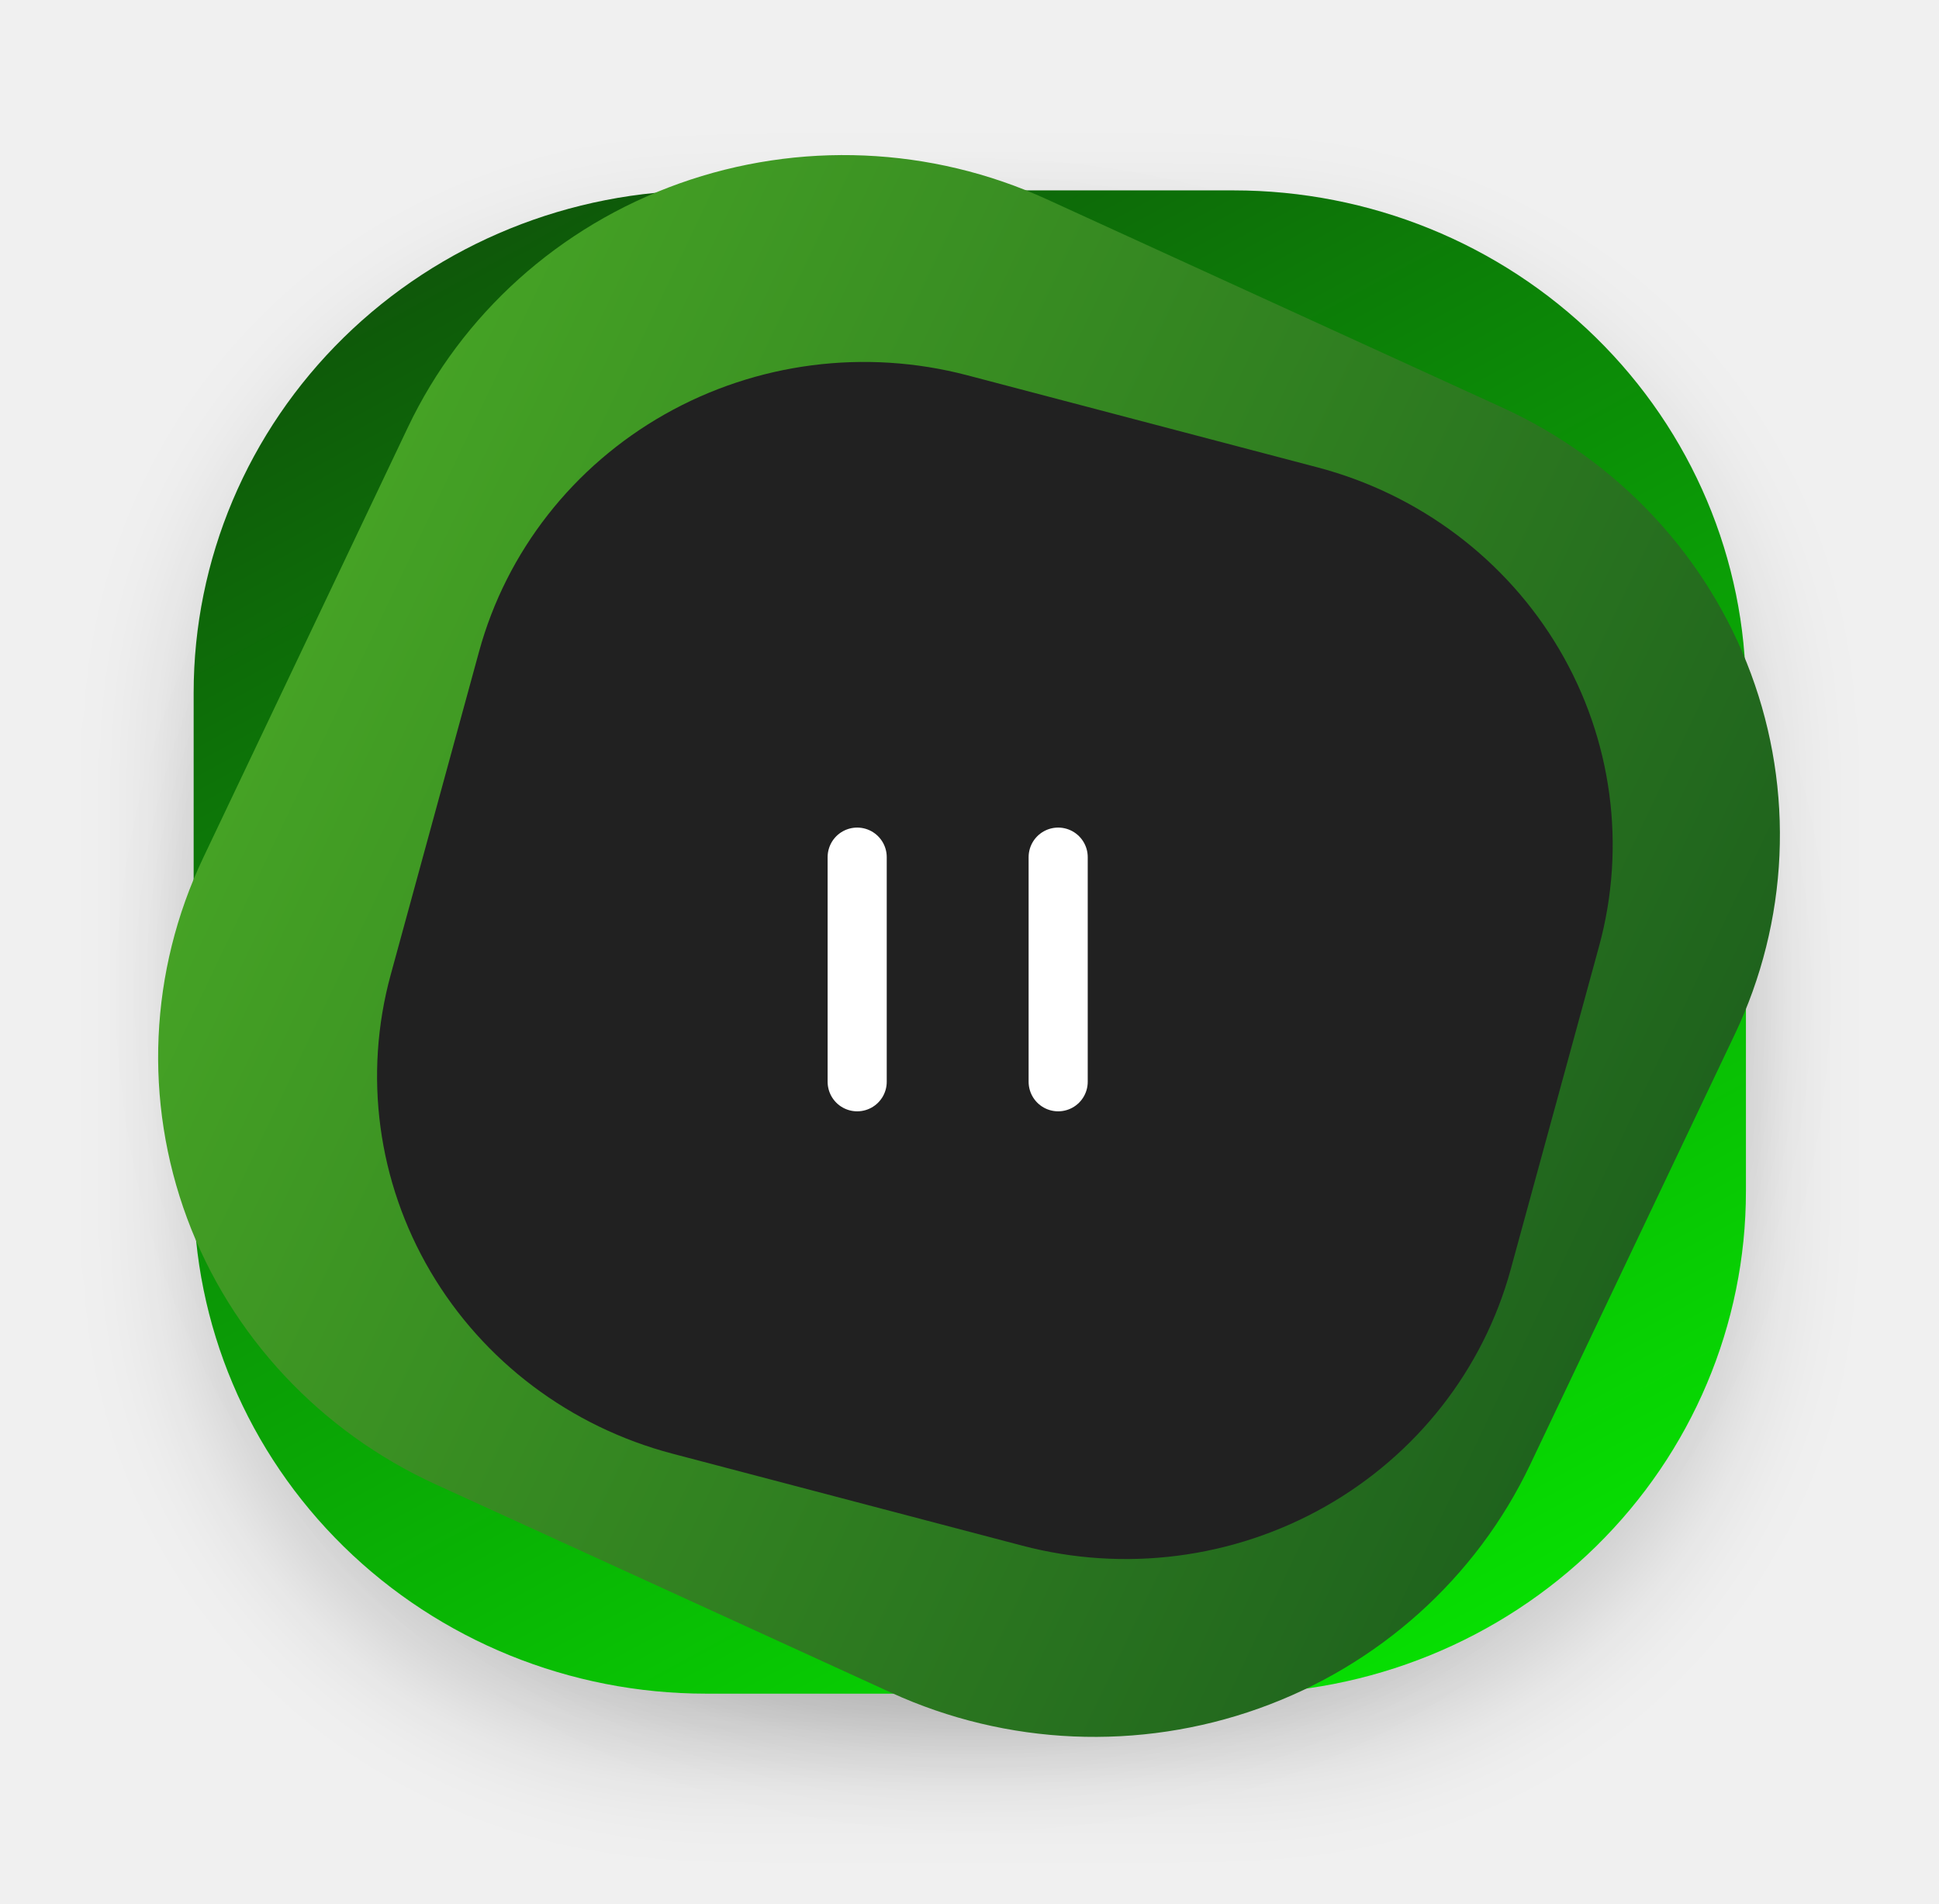
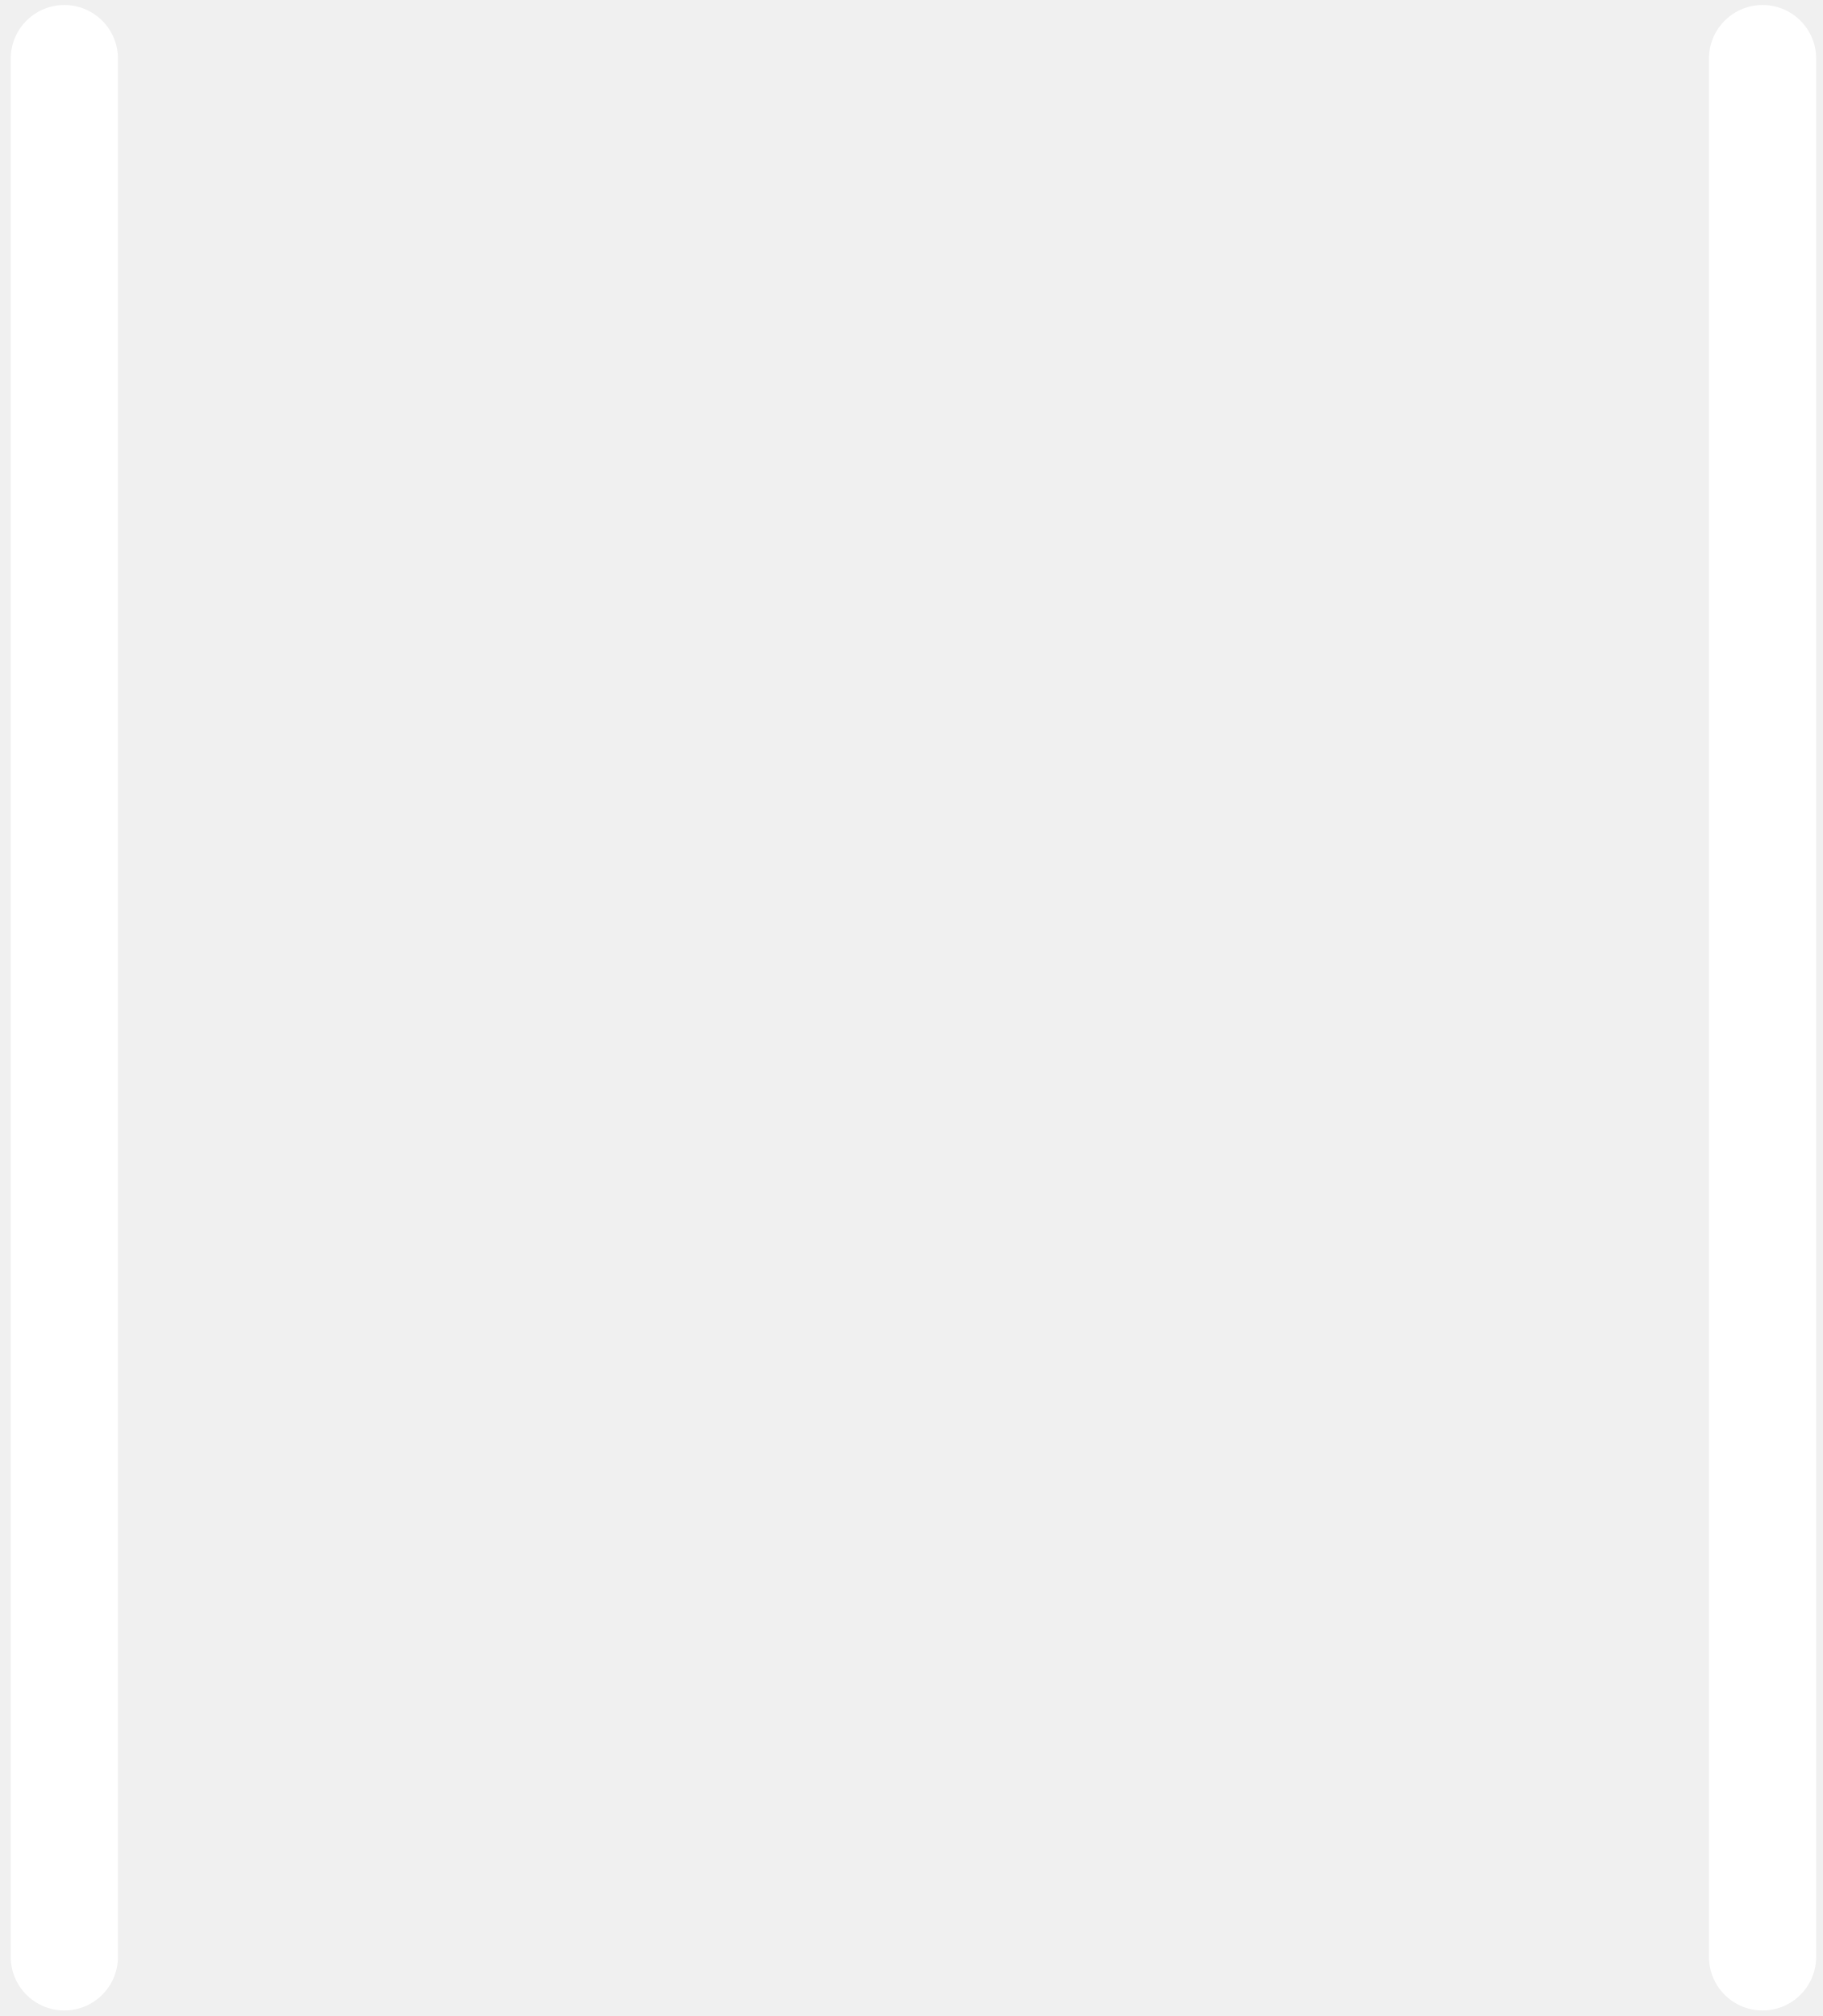
- <svg xmlns="http://www.w3.org/2000/svg" width="164" height="161" viewBox="0 0 164 161" fill="none">
-   <g filter="url(#filter0_d_1749_3924)">
-     <path d="M81.771 18.067C47.242 18.067 19.251 45.519 19.251 79.382C19.251 113.245 47.242 140.697 81.771 140.697H82.839C117.368 140.697 145.359 113.245 145.359 79.382C145.359 45.519 117.368 18.067 82.839 18.067H81.771Z" fill="url(#paint0_linear_1749_3924)" />
-   </g>
-   <g filter="url(#filter1_d_1749_3924)">
-     <path d="M16.379 100.765V58.596C16.38 47.326 20.944 36.518 29.07 28.55C37.195 20.581 48.215 16.104 59.706 16.104H104.344C115.835 16.105 126.855 20.581 134.98 28.55C143.105 36.519 147.67 47.326 147.67 58.596V100.765C147.67 112.034 143.106 122.842 134.98 130.811C126.855 138.779 115.835 143.256 104.344 143.256H59.706C48.215 143.256 37.195 138.78 29.069 130.811C20.944 122.842 16.379 112.034 16.379 100.765H16.379Z" fill="url(#paint1_linear_1749_3924)" />
-   </g>
-   <path d="M17.185 72.56L34.5 36.143C39.058 26.557 47.312 19.14 57.446 15.522C67.58 11.905 78.764 12.384 88.538 16.854L127.066 34.474C131.906 36.687 136.254 39.813 139.861 43.675C143.469 47.536 146.266 52.056 148.092 56.977C149.919 61.898 150.739 67.124 150.506 72.356C150.273 77.588 148.991 82.724 146.735 87.471L129.42 123.887C124.862 133.473 116.608 140.891 106.474 144.508C96.34 148.126 85.155 147.647 75.381 143.177L36.853 125.557C27.079 121.087 19.516 112.992 15.827 103.053C12.139 93.115 12.627 82.146 17.185 72.56V72.56Z" fill="url(#paint2_linear_1749_3924)" />
-   <path d="M33.043 82.457L40.517 55.117C42.833 46.647 48.485 39.426 56.229 35.042C63.974 30.659 73.176 29.472 81.813 31.743L111.417 39.527C120.054 41.798 127.417 47.341 131.886 54.937C136.356 62.532 137.566 71.557 135.251 80.028L127.776 107.368C125.461 115.838 119.809 123.059 112.065 127.443C104.32 131.826 95.117 133.013 86.481 130.742L56.877 122.958C48.24 120.687 40.877 115.144 36.407 107.549C31.937 99.953 30.727 90.928 33.043 82.457Z" fill="#212121" />
-   <line x1="89.5" y1="72.5" x2="89.5" y2="91.5" stroke="white" stroke-width="5" stroke-linecap="round" />
-   <line x1="72.5" y1="72.5" x2="72.5" y2="91.5" stroke="white" stroke-width="5" stroke-linecap="round" />
-   <defs>
-     <filter id="filter0_d_1749_3924" x="9.738" y="13.311" width="145.134" height="141.656" filterUnits="userSpaceOnUse" color-interpolation-filters="sRGB">
-       <feFlood flood-opacity="0" result="BackgroundImageFix" />
-       <feColorMatrix in="SourceAlpha" type="matrix" values="0 0 0 0 0 0 0 0 0 0 0 0 0 0 0 0 0 0 127 0" result="hardAlpha" />
-       <feOffset dy="4.757" />
-       <feGaussianBlur stdDeviation="4.757" />
-       <feColorMatrix type="matrix" values="0 0 0 0 0 0 0 0 0 0 0 0 0 0 0 0 0 0 0.161 0" />
-       <feBlend mode="normal" in2="BackgroundImageFix" result="effect1_dropShadow_1749_3924" />
-       <feBlend mode="normal" in="SourceGraphic" in2="effect1_dropShadow_1749_3924" result="shape" />
-     </filter>
-     <filter id="filter1_d_1749_3924" x="6.866" y="11.348" width="150.317" height="146.178" filterUnits="userSpaceOnUse" color-interpolation-filters="sRGB">
-       <feFlood flood-opacity="0" result="BackgroundImageFix" />
-       <feColorMatrix in="SourceAlpha" type="matrix" values="0 0 0 0 0 0 0 0 0 0 0 0 0 0 0 0 0 0 127 0" result="hardAlpha" />
-       <feOffset dy="4.757" />
-       <feGaussianBlur stdDeviation="4.757" />
-       <feColorMatrix type="matrix" values="0 0 0 0 0 0 0 0 0 0 0 0 0 0 0 0 0 0 0.161 0" />
-       <feBlend mode="normal" in2="BackgroundImageFix" result="effect1_dropShadow_1749_3924" />
-       <feBlend mode="normal" in="SourceGraphic" in2="effect1_dropShadow_1749_3924" result="shape" />
-     </filter>
-     <linearGradient id="paint0_linear_1749_3924" x1="128.208" y1="171.6" x2="33.722" y2="-1.236" gradientUnits="userSpaceOnUse">
-       <stop stop-color="#00E2FF" />
-       <stop offset="1" stop-color="#8900FF" />
-     </linearGradient>
-     <linearGradient id="paint1_linear_1749_3924" x1="129.815" y1="175.299" x2="32.06" y2="-4.245" gradientUnits="userSpaceOnUse">
-       <stop stop-color="#05FF00" />
-       <stop offset="1" stop-color="#10400B" />
-     </linearGradient>
-     <linearGradient id="paint2_linear_1749_3924" x1="25.843" y1="54.352" x2="137.287" y2="107.34" gradientUnits="userSpaceOnUse">
-       <stop stop-color="#45A225" />
-       <stop offset="1" stop-color="#1F631D" />
-     </linearGradient>
-   </defs>
+ <svg xmlns="http://www.w3.org/2000/svg" width="85" height="94" viewBox="0 0 85 94" fill="none">
+   <path d="M82.195 2.733V91.242" stroke="white" stroke-width="5" stroke-linecap="round" />
+   <path d="M3 2.733V91.242" stroke="white" stroke-width="5" stroke-linecap="round" />
</svg>
